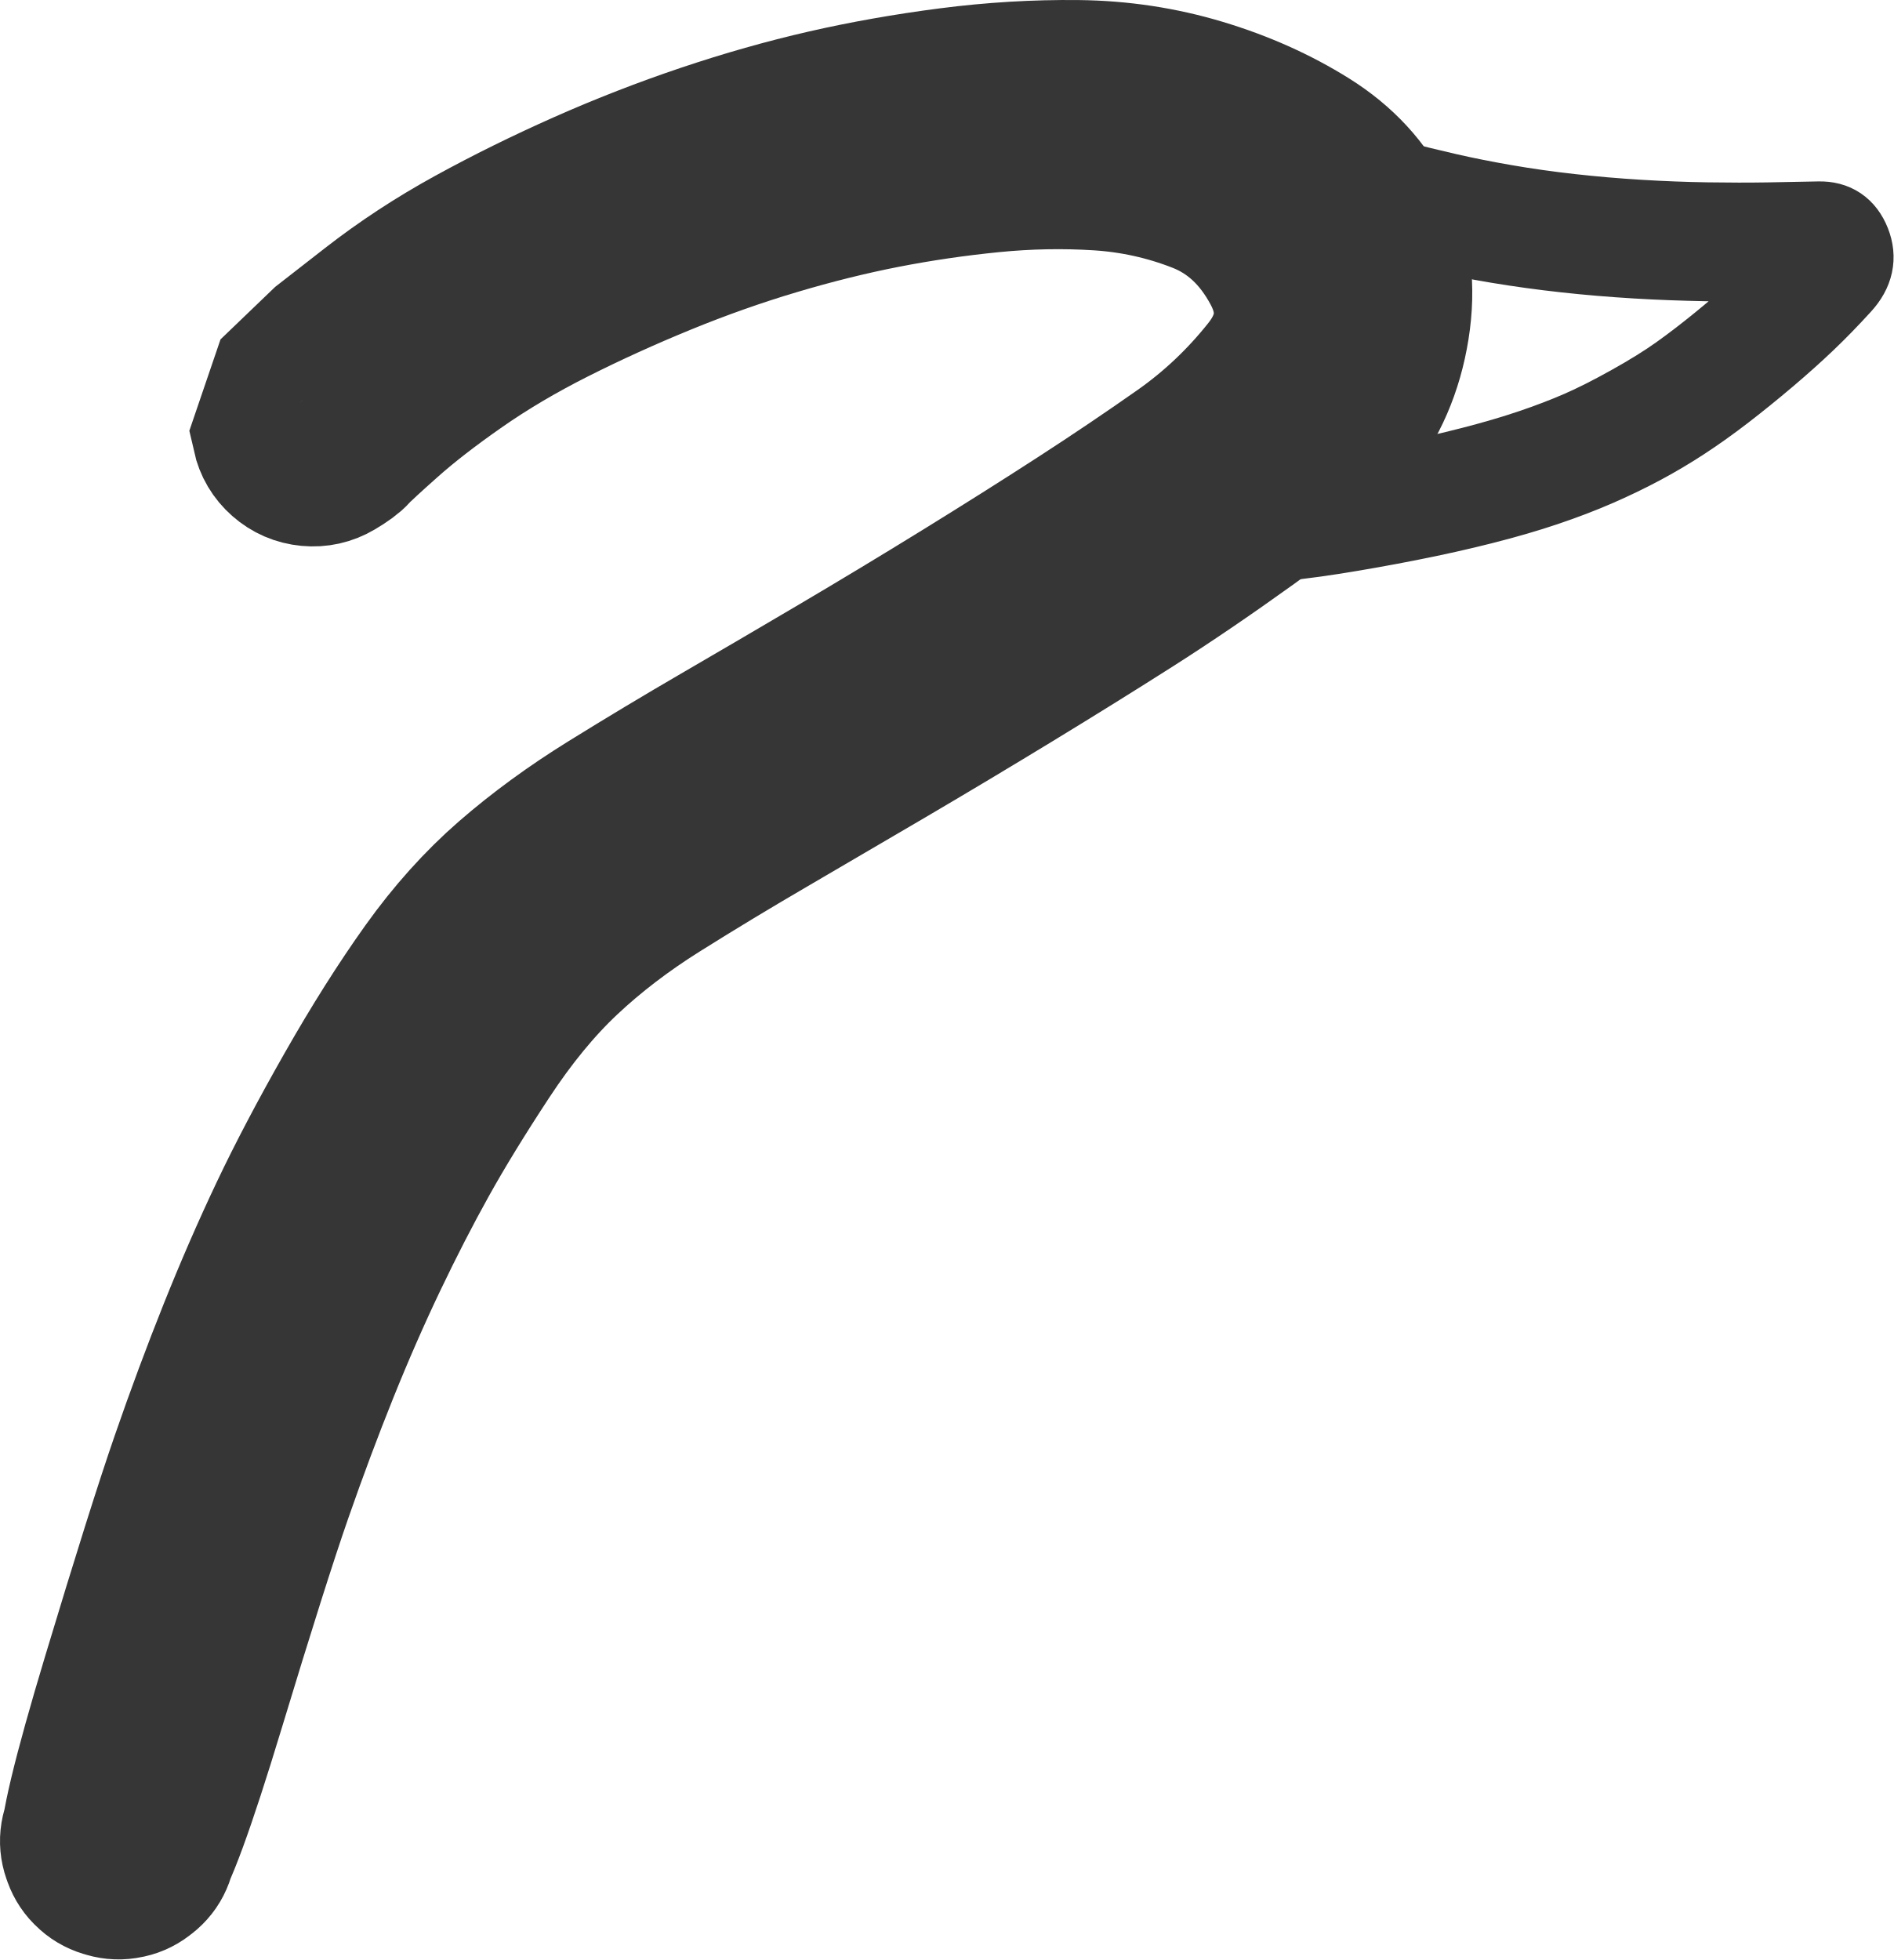
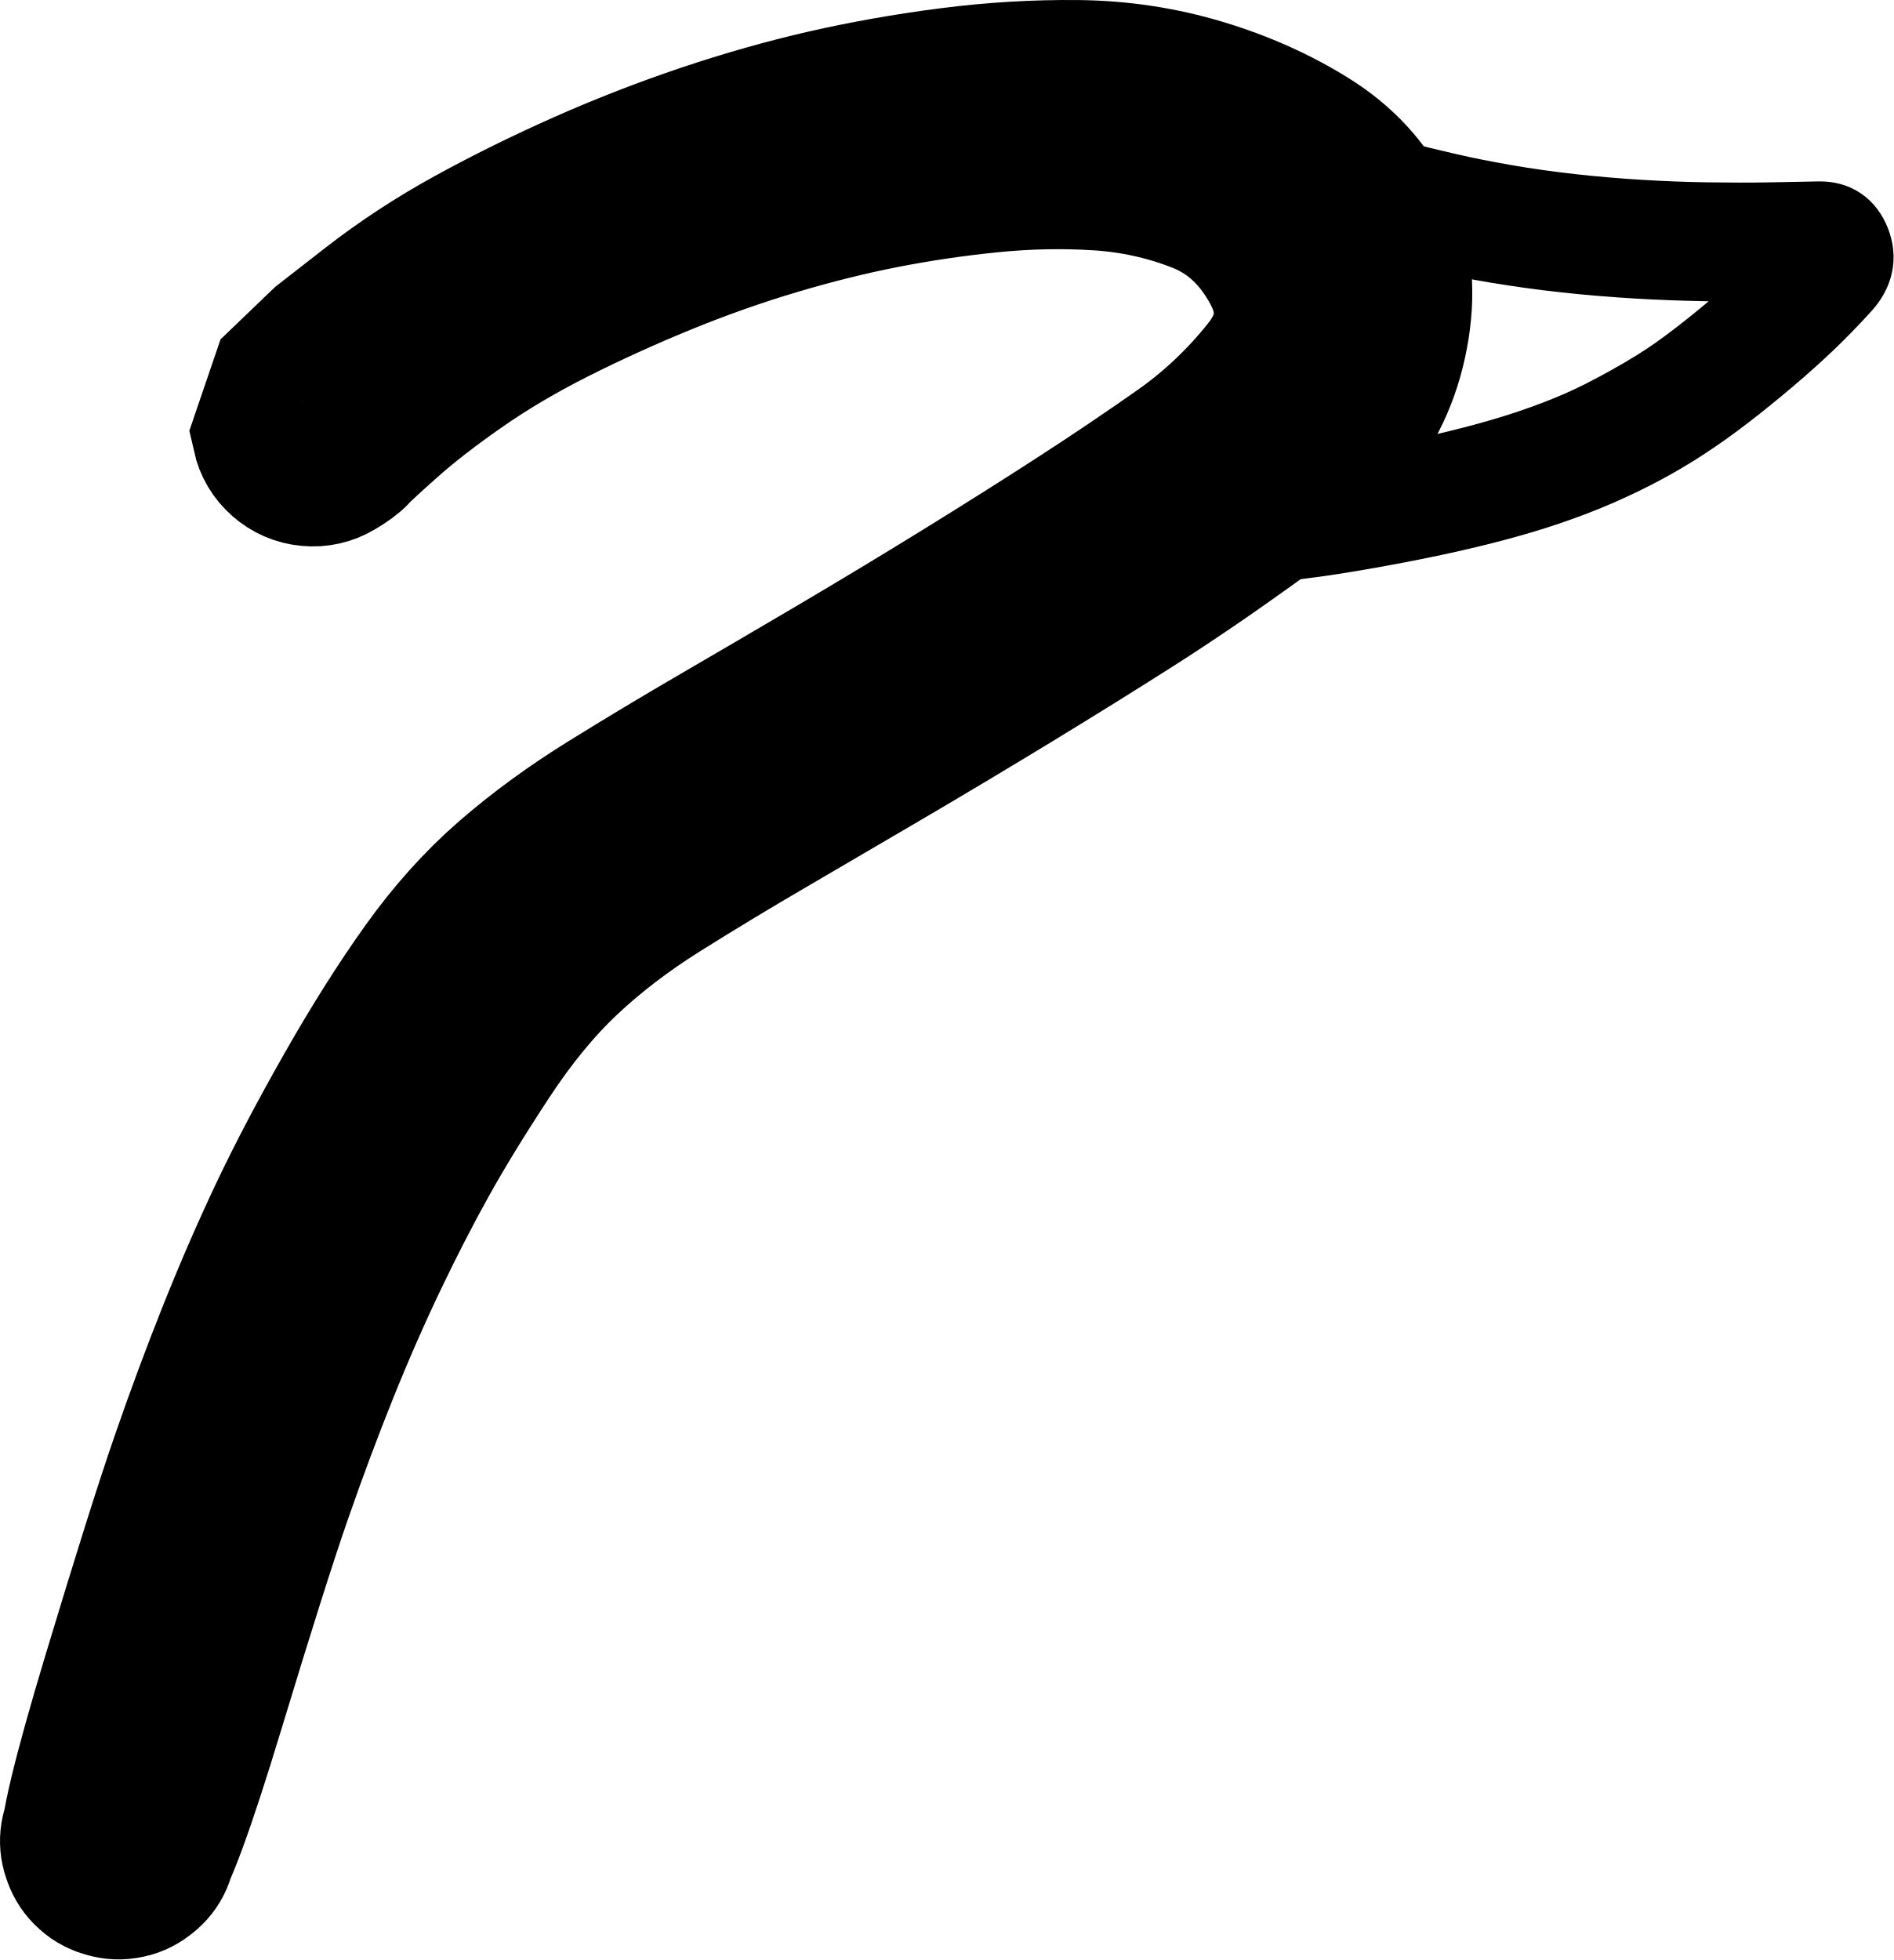
<svg xmlns="http://www.w3.org/2000/svg" width="2349" height="2431" viewBox="0 0 2349 2431" fill="none">
-   <path d="M353.375 471.813C353.375 471.813 361.414 464.092 377.493 448.651C393.572 433.209 401.612 425.488 401.612 425.488C401.612 425.488 420.924 410.447 459.548 380.363C498.172 350.28 539.669 323.069 584.037 298.732C628.406 274.394 675.169 251.317 724.328 229.5C773.487 207.683 823.431 188.248 874.159 171.193C924.888 154.138 974.732 140.009 1023.69 128.804C1072.65 117.599 1123.95 108.53 1177.58 101.598C1231.21 94.666 1284.38 91.489 1337.08 92.067C1389.79 92.644 1440.82 100.355 1490.19 115.197C1539.55 130.04 1584.43 150.107 1624.82 175.398C1665.21 200.688 1694.95 232.942 1714.04 272.159C1733.12 311.376 1738.67 356.129 1730.66 406.417C1722.66 456.704 1703.7 500.518 1673.79 537.857C1643.88 575.196 1603.13 612.414 1551.55 649.512C1499.97 686.611 1451.34 719.704 1405.65 748.792C1359.96 777.88 1310.78 808.475 1258.09 840.576C1205.41 872.676 1152.8 904.149 1100.29 934.993C1047.77 965.838 998.717 994.549 953.13 1021.13C907.544 1047.7 862.908 1074.7 819.224 1102.1C775.539 1129.51 736.628 1159.26 702.491 1191.36C668.353 1223.45 635.664 1263.27 604.423 1310.8C573.183 1358.33 547.069 1400.95 526.081 1438.66C505.094 1476.37 484.146 1517.11 463.238 1560.87C442.329 1604.63 422.11 1650.77 402.58 1699.28C383.05 1747.8 363.891 1799 345.103 1852.88C326.314 1906.76 298.371 1994.87 261.273 2117.22C224.175 2239.57 199.249 2307.47 186.494 2320.91C173.739 2334.35 158.175 2339.87 139.801 2337.45C121.428 2335.03 107.819 2325.68 98.975 2309.4C90.131 2293.11 89.697 2276.61 97.674 2259.88C105.65 2243.15 118.749 2233.1 136.97 2229.72C155.191 2226.34 171.023 2231.03 184.466 2243.78C197.91 2256.54 203.423 2272.1 201.006 2290.48C198.589 2308.85 189.238 2322.46 172.953 2331.3C156.668 2340.15 140.162 2340.58 123.435 2332.6C106.708 2324.63 96.655 2311.53 93.276 2293.31C89.897 2275.09 106.879 2204.05 144.222 2080.2C181.565 1956.35 209.861 1866.62 229.108 1811.01C248.356 1755.4 268.149 1702.18 288.487 1651.34C308.826 1600.5 329.967 1551.95 351.911 1505.68C373.855 1459.42 400.893 1408.05 433.025 1351.57C465.157 1295.1 496.788 1245.05 527.916 1201.44C559.045 1157.83 592.989 1120.04 629.748 1088.07C666.508 1056.11 707.859 1025.89 753.803 997.415C799.746 968.942 845.526 941.453 891.143 914.949C936.76 888.446 985.504 859.894 1037.38 829.293C1089.25 798.692 1141.08 767.412 1192.88 735.452C1244.68 703.493 1292.84 673.103 1337.35 644.283C1381.86 615.462 1424.12 586.969 1464.15 558.805C1504.17 530.641 1539.73 497.008 1570.81 457.906C1601.89 418.804 1605.95 377.743 1582.98 334.722C1560.02 291.701 1528.38 262.288 1488.06 246.483C1447.73 230.678 1405.81 221.398 1362.28 218.644C1318.76 215.89 1274.57 216.748 1229.73 221.218C1184.88 225.687 1140.76 232.149 1097.36 240.605C1053.97 249.061 1008.93 260.238 962.244 274.137C915.561 288.036 868.924 304.521 822.332 323.591C775.741 342.661 730.949 363.024 687.957 384.68C644.964 406.337 605.801 429.482 570.468 454.117C535.135 478.752 505.67 501.562 482.073 522.547C458.475 543.533 444.673 556.3 440.666 560.849C436.659 565.397 429.143 570.933 418.12 577.457C407.096 583.98 395.208 586.641 382.455 585.439C369.702 584.237 358.521 579.402 348.91 570.933C339.299 562.465 333.095 551.981 330.298 539.481L353.375 471.813Z" stroke="#363636" stroke-width="184" stroke-linecap="round" />
-   <path d="M1669.03 205.817C1669.03 205.817 1673.71 206.904 1683.07 209.078C1692.43 211.252 1697.11 212.339 1697.11 212.339C1697.11 212.339 1708.1 215.189 1730.08 220.889C1752.06 226.588 1774.01 231.952 1795.94 236.981C1817.88 242.009 1841.76 246.756 1867.6 251.222C1893.43 255.688 1920.35 259.487 1948.34 262.618C1976.33 265.749 2004.68 268.184 2033.4 269.923C2062.11 271.661 2090.11 272.737 2117.4 273.15C2144.7 273.563 2169.57 273.593 2192.02 273.24C2214.47 272.887 2235.84 272.477 2256.11 272.01C2276.39 271.544 2290.35 280.95 2298 300.229C2305.65 319.508 2301.75 337.633 2286.29 354.603C2270.84 371.573 2255.89 386.928 2241.46 400.668C2227.02 414.409 2210.97 428.778 2193.29 443.776C2175.61 458.773 2157.93 473.091 2140.25 486.728C2122.56 500.365 2105.25 512.718 2088.3 523.788C2071.36 534.857 2054.15 545.049 2036.68 554.364C2019.21 563.678 2000.76 572.563 1981.33 581.017C1961.9 589.471 1940.57 597.619 1917.33 605.46C1894.08 613.301 1868.13 620.85 1839.46 628.107C1810.79 635.363 1780.45 642.15 1748.43 648.468C1716.42 654.786 1685.2 660.356 1654.78 665.177C1624.35 669.998 1586.63 674.558 1541.61 678.857C1496.59 683.155 1470.32 683.745 1462.81 680.627C1455.31 677.509 1450.61 671.996 1448.72 664.089C1446.83 656.182 1448.52 649.14 1453.81 642.962C1459.1 636.785 1465.79 634.019 1473.89 634.665C1482 635.31 1488.17 639.101 1492.41 646.037C1496.65 652.973 1497.22 660.195 1494.1 667.703C1490.98 675.211 1485.47 679.911 1477.56 681.801C1469.65 683.692 1462.61 681.994 1456.43 676.708C1450.26 671.422 1447.49 664.727 1448.14 656.623C1448.78 648.519 1452.57 642.346 1459.51 638.105C1466.44 633.863 1491.82 629.737 1535.63 625.726C1579.44 621.716 1616.22 617.359 1645.96 612.657C1675.7 607.954 1706.15 602.477 1737.31 596.226C1768.47 589.974 1797.74 583.329 1825.12 576.29C1852.5 569.251 1877.09 562.041 1898.88 554.66C1920.68 547.278 1940.65 539.647 1958.79 531.767C1976.94 523.887 1997.96 513.281 2021.85 499.948C2045.75 486.616 2065.77 474.185 2081.9 462.654C2098.04 451.124 2114.79 438.279 2132.16 424.12C2149.53 409.961 2166.02 395.885 2181.63 381.892C2197.25 367.899 2212.88 355.069 2228.52 343.402C2244.17 331.735 2242.49 326.082 2223.48 326.443C2204.48 326.804 2182.02 326.987 2156.11 326.992C2130.19 326.997 2102.63 326.467 2073.4 325.403C2044.17 324.339 2014.83 322.575 1985.37 320.113C1955.9 317.651 1927.07 314.481 1898.86 310.602C1870.66 306.724 1844.04 302.3 1819.03 297.33C1794.01 292.36 1767.96 286.497 1740.88 279.74C1713.8 272.983 1693.27 267.86 1679.29 264.37C1665.31 260.881 1657.47 258.966 1655.77 258.624C1654.07 258.283 1650.78 256.739 1645.9 253.993C1641.01 251.247 1637.41 247.329 1635.07 242.237C1632.73 237.146 1632.12 231.854 1633.22 226.362C1634.32 220.869 1636.93 216.226 1641.05 212.431L1669.03 205.817Z" stroke="#363636" stroke-width="94" stroke-linecap="round" />
+   <path d="M353.375 471.813C353.375 471.813 361.414 464.092 377.493 448.651C393.572 433.209 401.612 425.488 401.612 425.488C401.612 425.488 420.924 410.447 459.548 380.363C498.172 350.28 539.669 323.069 584.037 298.732C628.406 274.394 675.169 251.317 724.328 229.5C773.487 207.683 823.431 188.248 874.159 171.193C924.888 154.138 974.732 140.009 1023.69 128.804C1072.65 117.599 1123.95 108.53 1177.58 101.598C1231.21 94.666 1284.38 91.489 1337.08 92.067C1389.79 92.644 1440.82 100.355 1490.19 115.197C1539.55 130.04 1584.43 150.107 1624.82 175.398C1665.21 200.688 1694.95 232.942 1714.04 272.159C1733.12 311.376 1738.67 356.129 1730.66 406.417C1722.66 456.704 1703.7 500.518 1673.79 537.857C1643.88 575.196 1603.13 612.414 1551.55 649.512C1499.97 686.611 1451.34 719.704 1405.65 748.792C1359.96 777.88 1310.78 808.475 1258.09 840.576C1205.41 872.676 1152.8 904.149 1100.29 934.993C1047.77 965.838 998.717 994.549 953.13 1021.13C907.544 1047.7 862.908 1074.7 819.224 1102.1C775.539 1129.51 736.628 1159.26 702.491 1191.36C668.353 1223.45 635.664 1263.27 604.423 1310.8C573.183 1358.33 547.069 1400.95 526.081 1438.66C505.094 1476.37 484.146 1517.11 463.238 1560.87C442.329 1604.63 422.11 1650.77 402.58 1699.28C383.05 1747.8 363.891 1799 345.103 1852.88C326.314 1906.76 298.371 1994.87 261.273 2117.22C224.175 2239.57 199.249 2307.47 186.494 2320.91C173.739 2334.35 158.175 2339.87 139.801 2337.45C121.428 2335.03 107.819 2325.68 98.975 2309.4C90.131 2293.11 89.697 2276.61 97.674 2259.88C105.65 2243.15 118.749 2233.1 136.97 2229.72C155.191 2226.34 171.023 2231.03 184.466 2243.78C197.91 2256.54 203.423 2272.1 201.006 2290.48C198.589 2308.85 189.238 2322.46 172.953 2331.3C156.668 2340.15 140.162 2340.58 123.435 2332.6C106.708 2324.63 96.655 2311.53 93.276 2293.31C89.897 2275.09 106.879 2204.05 144.222 2080.2C181.565 1956.35 209.861 1866.62 229.108 1811.01C248.356 1755.4 268.149 1702.18 288.487 1651.34C308.826 1600.5 329.967 1551.95 351.911 1505.68C373.855 1459.42 400.893 1408.05 433.025 1351.57C465.157 1295.1 496.788 1245.05 527.916 1201.44C559.045 1157.83 592.989 1120.04 629.748 1088.07C666.508 1056.11 707.859 1025.89 753.803 997.415C799.746 968.942 845.526 941.453 891.143 914.949C936.76 888.446 985.504 859.894 1037.38 829.293C1089.25 798.692 1141.08 767.412 1192.88 735.452C1244.68 703.493 1292.84 673.103 1337.35 644.283C1381.86 615.462 1424.12 586.969 1464.15 558.805C1504.17 530.641 1539.73 497.008 1570.81 457.906C1601.89 418.804 1605.95 377.743 1582.98 334.722C1560.02 291.701 1528.38 262.288 1488.06 246.483C1447.73 230.678 1405.81 221.398 1362.28 218.644C1318.76 215.89 1274.57 216.748 1229.73 221.218C1184.88 225.687 1140.76 232.149 1097.36 240.605C1053.97 249.061 1008.93 260.238 962.244 274.137C915.561 288.036 868.924 304.521 822.332 323.591C775.741 342.661 730.949 363.024 687.957 384.68C644.964 406.337 605.801 429.482 570.468 454.117C535.135 478.752 505.67 501.562 482.073 522.547C458.475 543.533 444.673 556.3 440.666 560.849C436.659 565.397 429.143 570.933 418.12 577.457C407.096 583.98 395.208 586.641 382.455 585.439C369.702 584.237 358.521 579.402 348.91 570.933C339.299 562.465 333.095 551.981 330.298 539.481L353.375 471.813Z" stroke="currentColor" stroke-width="184" stroke-linecap="round" />
+   <path d="M1669.03 205.817C1669.03 205.817 1673.71 206.904 1683.07 209.078C1692.43 211.252 1697.11 212.339 1697.11 212.339C1697.11 212.339 1708.1 215.189 1730.08 220.889C1752.06 226.588 1774.01 231.952 1795.94 236.981C1817.88 242.009 1841.76 246.756 1867.6 251.222C1893.43 255.688 1920.35 259.487 1948.34 262.618C1976.33 265.749 2004.68 268.184 2033.4 269.923C2062.11 271.661 2090.11 272.737 2117.4 273.15C2144.7 273.563 2169.57 273.593 2192.02 273.24C2214.47 272.887 2235.84 272.477 2256.11 272.01C2276.39 271.544 2290.35 280.95 2298 300.229C2305.65 319.508 2301.75 337.633 2286.29 354.603C2270.84 371.573 2255.89 386.928 2241.46 400.668C2227.02 414.409 2210.97 428.778 2193.29 443.776C2175.61 458.773 2157.93 473.091 2140.25 486.728C2122.56 500.365 2105.25 512.718 2088.3 523.788C2071.36 534.857 2054.15 545.049 2036.68 554.364C2019.21 563.678 2000.76 572.563 1981.33 581.017C1961.9 589.471 1940.57 597.619 1917.33 605.46C1894.08 613.301 1868.13 620.85 1839.46 628.107C1810.79 635.363 1780.45 642.15 1748.43 648.468C1716.42 654.786 1685.2 660.356 1654.78 665.177C1624.35 669.998 1586.63 674.558 1541.61 678.857C1496.59 683.155 1470.32 683.745 1462.81 680.627C1455.31 677.509 1450.61 671.996 1448.72 664.089C1446.83 656.182 1448.52 649.14 1453.81 642.962C1459.1 636.785 1465.79 634.019 1473.89 634.665C1482 635.31 1488.17 639.101 1492.41 646.037C1496.65 652.973 1497.22 660.195 1494.1 667.703C1490.98 675.211 1485.47 679.911 1477.56 681.801C1469.65 683.692 1462.61 681.994 1456.43 676.708C1450.26 671.422 1447.49 664.727 1448.14 656.623C1448.78 648.519 1452.57 642.346 1459.51 638.105C1466.44 633.863 1491.82 629.737 1535.63 625.726C1579.44 621.716 1616.22 617.359 1645.96 612.657C1675.7 607.954 1706.15 602.477 1737.31 596.226C1768.47 589.974 1797.74 583.329 1825.12 576.29C1852.5 569.251 1877.09 562.041 1898.88 554.66C1920.68 547.278 1940.65 539.647 1958.79 531.767C1976.94 523.887 1997.96 513.281 2021.85 499.948C2045.75 486.616 2065.77 474.185 2081.9 462.654C2098.04 451.124 2114.79 438.279 2132.16 424.12C2149.53 409.961 2166.02 395.885 2181.63 381.892C2197.25 367.899 2212.88 355.069 2228.52 343.402C2244.17 331.735 2242.49 326.082 2223.48 326.443C2204.48 326.804 2182.02 326.987 2156.11 326.992C2130.19 326.997 2102.63 326.467 2073.4 325.403C2044.17 324.339 2014.83 322.575 1985.37 320.113C1955.9 317.651 1927.07 314.481 1898.86 310.602C1870.66 306.724 1844.04 302.3 1819.03 297.33C1794.01 292.36 1767.96 286.497 1740.88 279.74C1713.8 272.983 1693.27 267.86 1679.29 264.37C1665.31 260.881 1657.47 258.966 1655.77 258.624C1654.07 258.283 1650.78 256.739 1645.9 253.993C1641.01 251.247 1637.41 247.329 1635.07 242.237C1632.73 237.146 1632.12 231.854 1633.22 226.362C1634.32 220.869 1636.93 216.226 1641.05 212.431L1669.03 205.817Z" stroke="currentColor" stroke-width="94" stroke-linecap="round" />
</svg>
